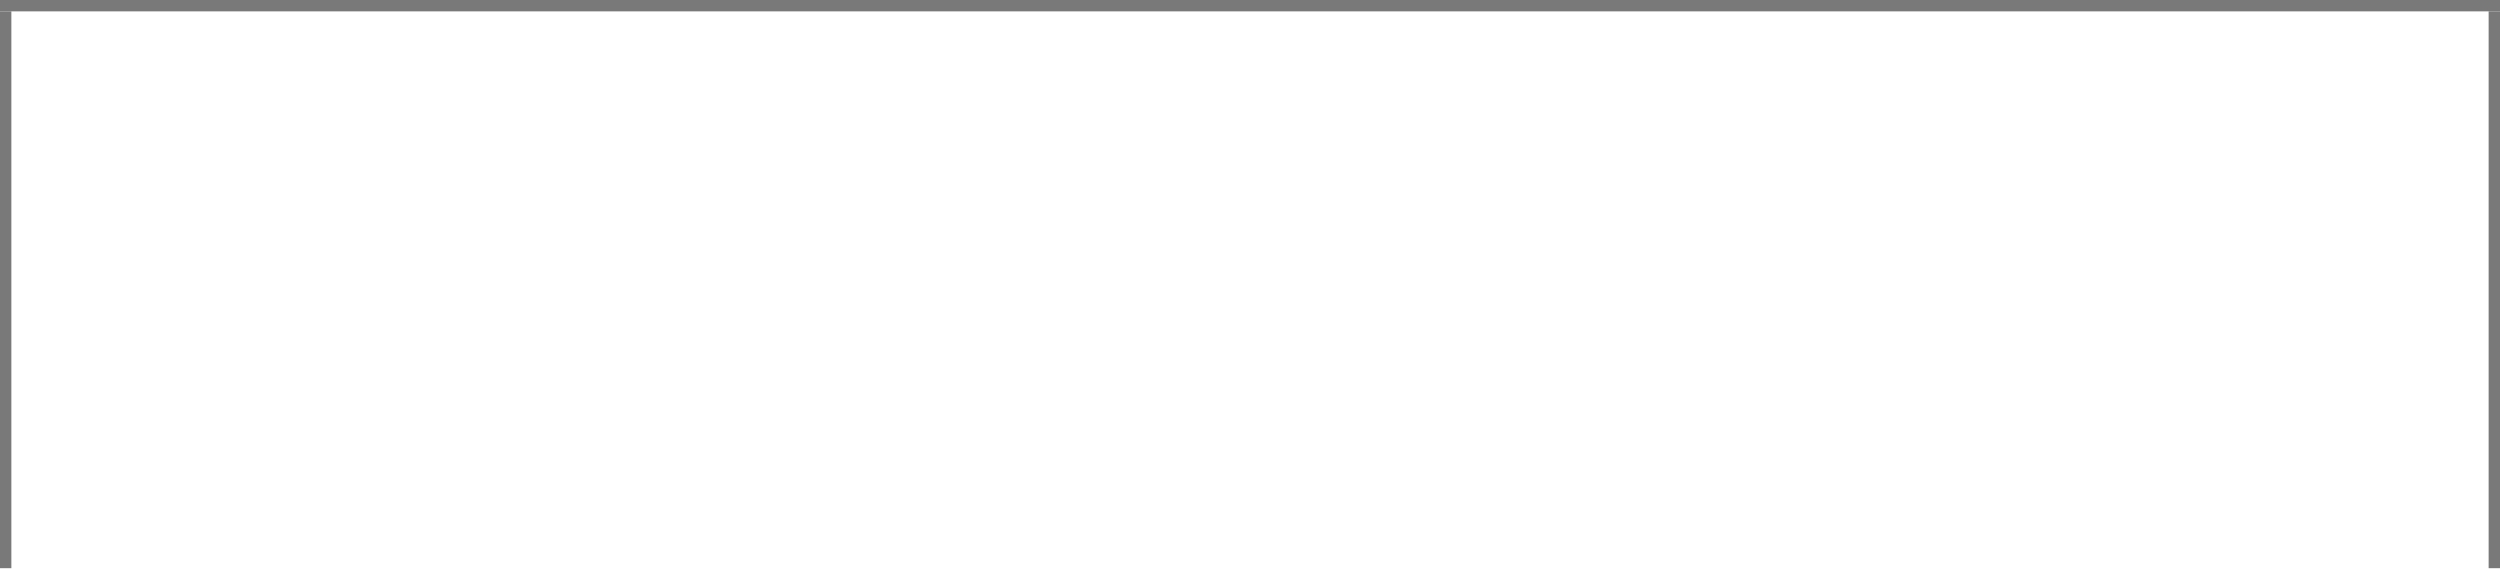
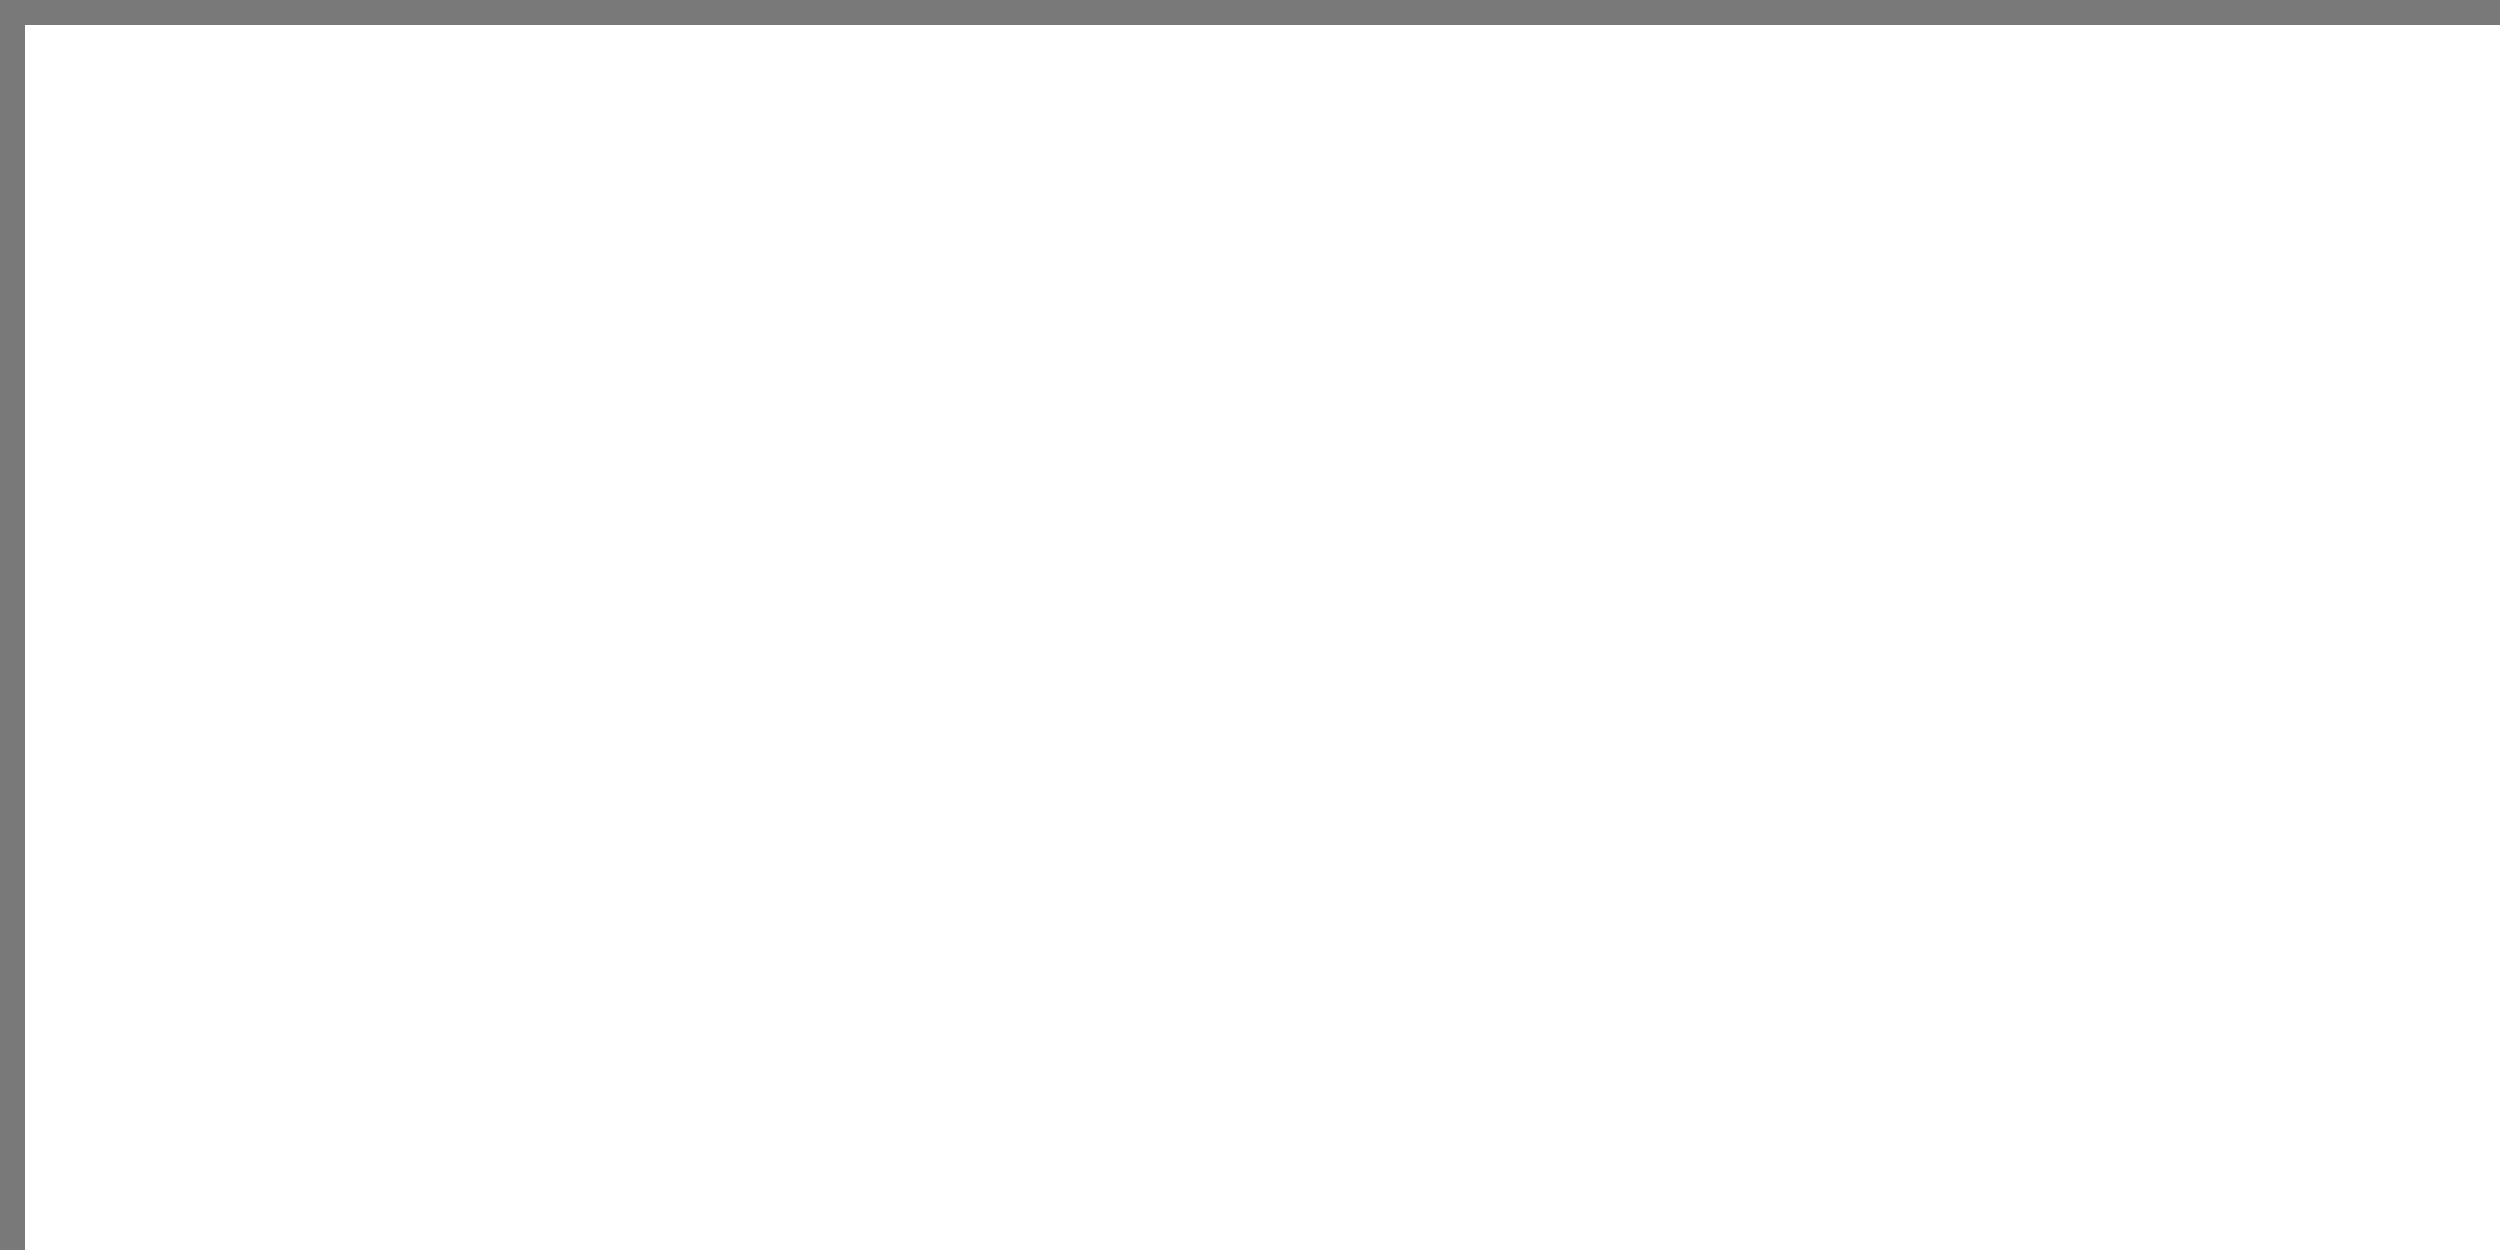
- <svg xmlns="http://www.w3.org/2000/svg" version="1.1" width="220px" height="50px" viewBox="650 200 220 50">
-   <path d="M 1 1  L 219 1  L 219 50  L 1 50  L 1 1  Z " fill-rule="nonzero" fill="rgba(255, 255, 255, 1)" stroke="none" transform="matrix(1 0 0 1 650 200 )" class="fill" />
-   <path d="M 0.5 1  L 0.5 50  " stroke-width="1" stroke-dasharray="0" stroke="rgba(121, 121, 121, 1)" fill="none" transform="matrix(1 0 0 1 650 200 )" class="stroke" />
-   <path d="M 0 0.5  L 220 0.5  " stroke-width="1" stroke-dasharray="0" stroke="rgba(121, 121, 121, 1)" fill="none" transform="matrix(1 0 0 1 650 200 )" class="stroke" />
-   <path d="M 219.5 1  L 219.5 50  " stroke-width="1" stroke-dasharray="0" stroke="rgba(121, 121, 121, 1)" fill="none" transform="matrix(1 0 0 1 650 200 )" class="stroke" />
+ <svg xmlns="http://www.w3.org/2000/svg" version="1.1" width="100px" height="50px" viewBox="250 150 100 50">
+   <path d="M 1 1  L 100 1  L 100 50  L 1 50  L 1 1  Z " fill-rule="nonzero" fill="rgba(255, 255, 255, 1)" stroke="none" transform="matrix(1 0 0 1 250 150 )" class="fill" />
+   <path d="M 0.5 1  L 0.5 50  " stroke-width="1" stroke-dasharray="0" stroke="rgba(121, 121, 121, 1)" fill="none" transform="matrix(1 0 0 1 250 150 )" class="stroke" />
+   <path d="M 0 0.5  L 100 0.5  " stroke-width="1" stroke-dasharray="0" stroke="rgba(121, 121, 121, 1)" fill="none" transform="matrix(1 0 0 1 250 150 )" class="stroke" />
</svg>
